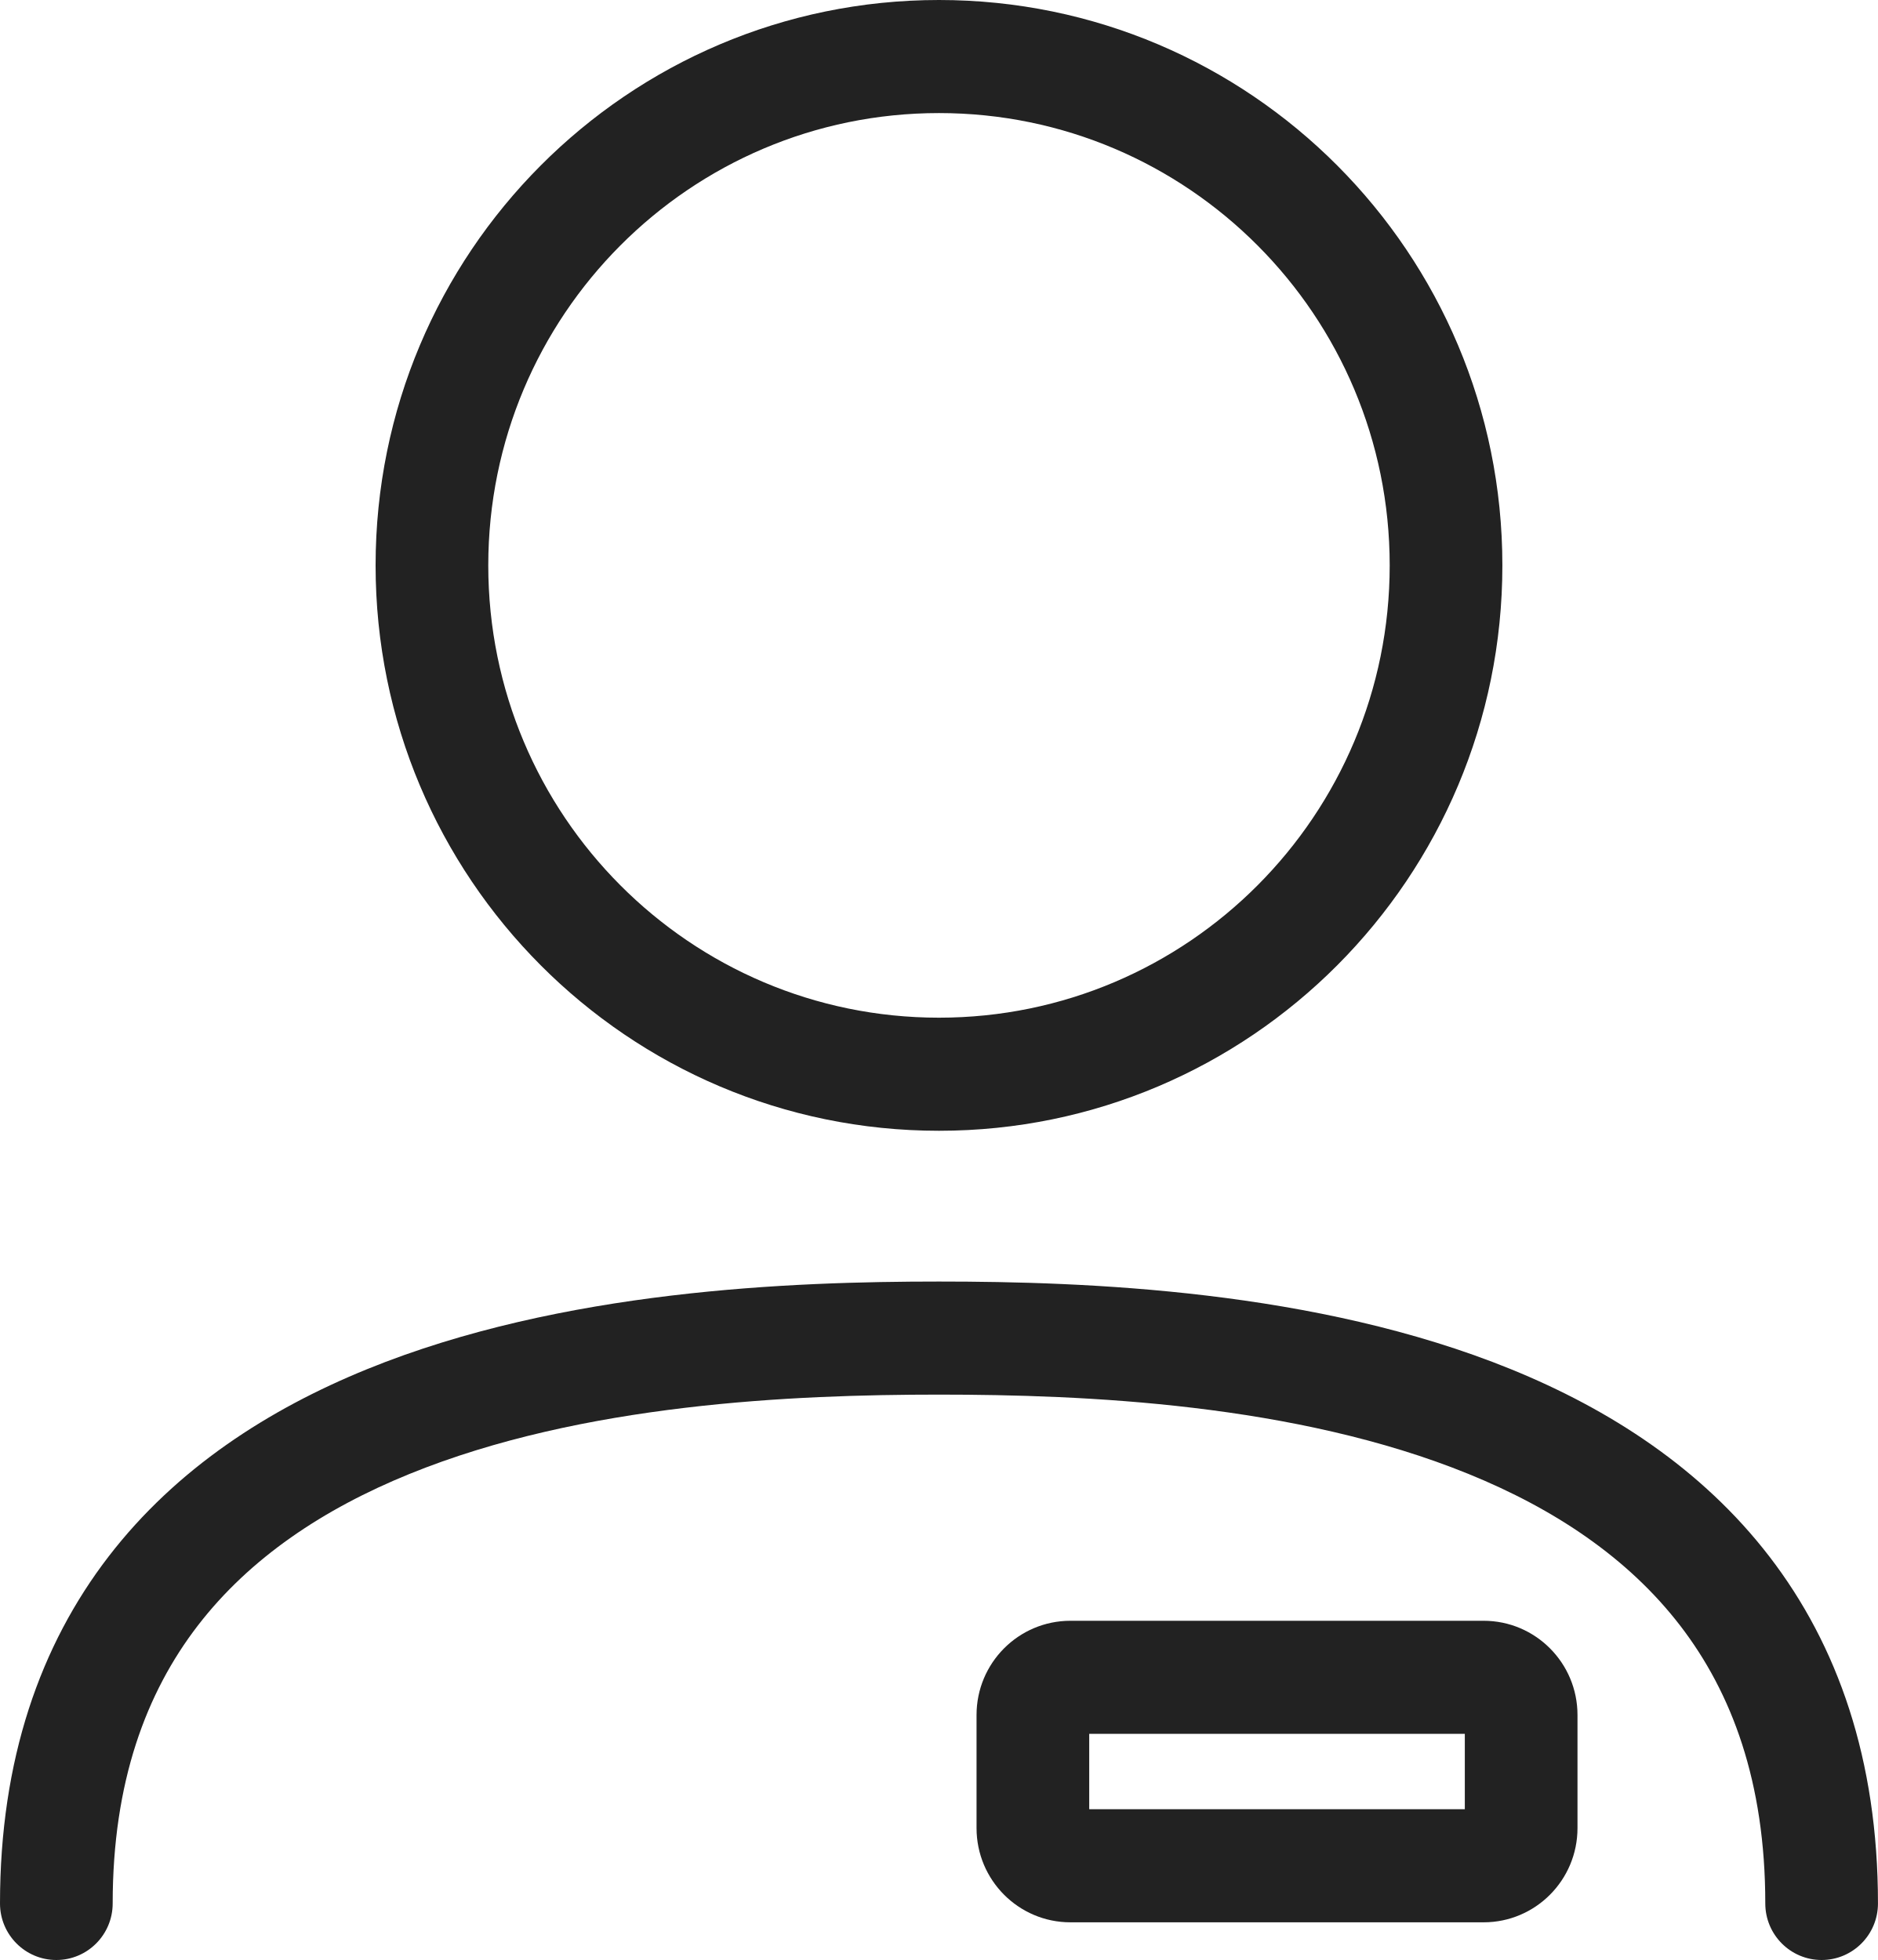
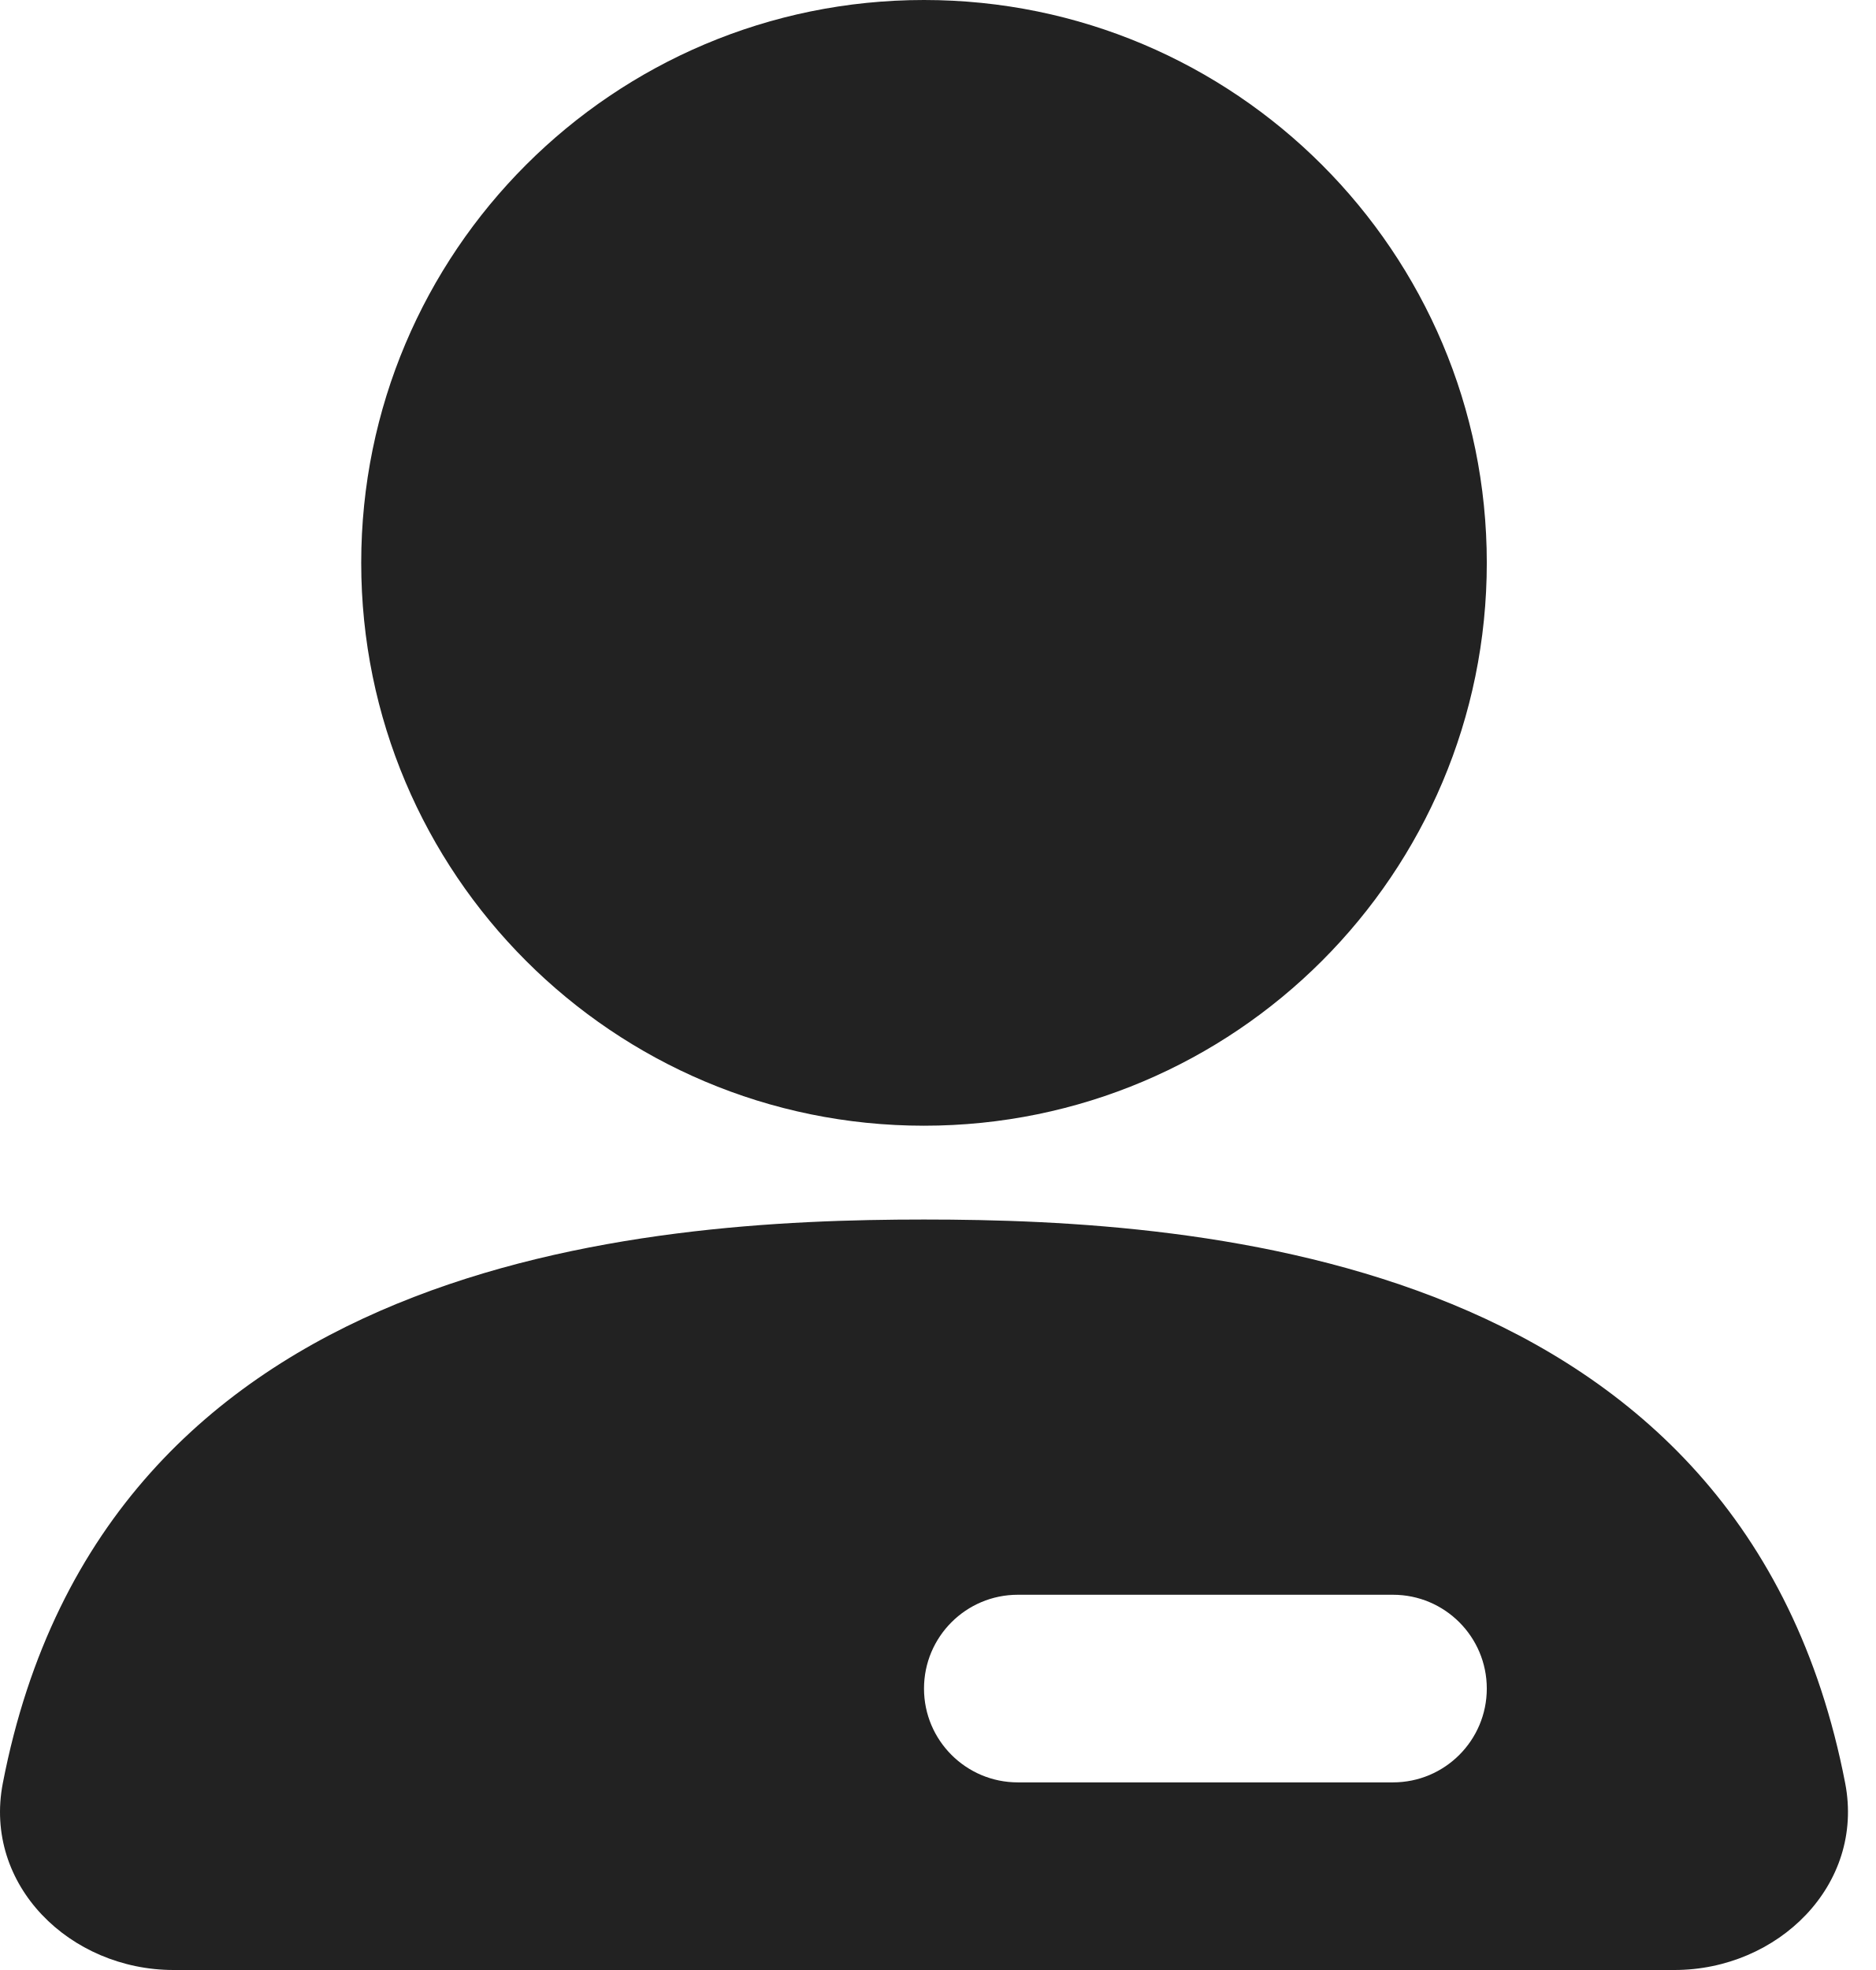
- <svg xmlns="http://www.w3.org/2000/svg" width="114" height="119" viewBox="0 0 114 119" fill="none">
-   <path fill-rule="evenodd" clip-rule="evenodd" d="M22.8 34.327C22.8 15.369 38.112 0 57 0C75.888 0 91.2 15.369 91.2 34.327C91.2 53.285 75.888 68.654 57 68.654C38.112 68.654 22.8 53.285 22.8 34.327ZM57 6.865C41.889 6.865 29.64 19.16 29.64 34.327C29.64 49.493 41.889 61.788 57 61.788C72.111 61.788 84.36 49.493 84.36 34.327C84.36 19.16 72.111 6.865 57 6.865Z" fill="#222222" />
-   <path d="M12.008 98.696C8.875 102.768 6.84 108.188 6.84 115.567C6.84 117.463 5.309 119 3.42 119C1.531 119 0 117.463 0 115.567C0 106.821 2.449 99.888 6.595 94.499C10.707 89.156 16.311 85.559 22.284 83.128C34.132 78.307 48.115 77.808 57 77.808C65.885 77.808 79.868 78.307 91.716 83.128C97.689 85.559 103.293 89.156 107.405 94.499C111.551 99.888 114 106.821 114 115.567C114 117.463 112.469 119 110.58 119C108.691 119 107.16 117.463 107.16 115.567C107.16 108.188 105.125 102.768 101.992 98.696C98.825 94.58 94.354 91.61 89.146 89.491C78.631 85.212 65.824 84.673 57 84.673C48.176 84.673 35.369 85.212 24.854 89.491C19.646 91.61 15.175 94.58 12.008 98.696Z" fill="#222222" />
-   <path fill-rule="evenodd" clip-rule="evenodd" d="M64.98 98.404C61.832 98.404 59.28 100.965 59.28 104.125V110.99C59.28 114.15 61.832 116.712 64.98 116.712H90.06C93.208 116.712 95.76 114.15 95.76 110.99V104.125C95.76 100.965 93.208 98.404 90.06 98.404H64.98ZM66.12 109.846V105.269H88.92V109.846H66.12Z" fill="#222222" />
+ <svg xmlns="http://www.w3.org/2000/svg" width="20" height="21" viewBox="0 0 20 21" fill="none">
+   <path d="M9.851 12C13.165 12 15.851 9.314 15.851 6C15.851 2.686 13.165 0 9.851 0C6.537 0 3.851 2.686 3.851 6C3.851 9.314 6.537 12 9.851 12Z" fill="#222222" />
+   <path fill-rule="evenodd" clip-rule="evenodd" d="M9.851 13C6.866 13 1.115 13.395 0.03 19.009C-0.18 20.094 0.746 21 1.851 21H17.851C18.955 21 19.881 20.094 19.672 19.009C18.587 13.395 12.836 13 9.851 13ZM9.851 18C9.851 17.448 10.299 17 10.851 17H14.851C15.403 17 15.851 17.448 15.851 18C15.851 18.552 15.403 19 14.851 19H10.851C10.299 19 9.851 18.552 9.851 18Z" fill="#222222" />
</svg>
